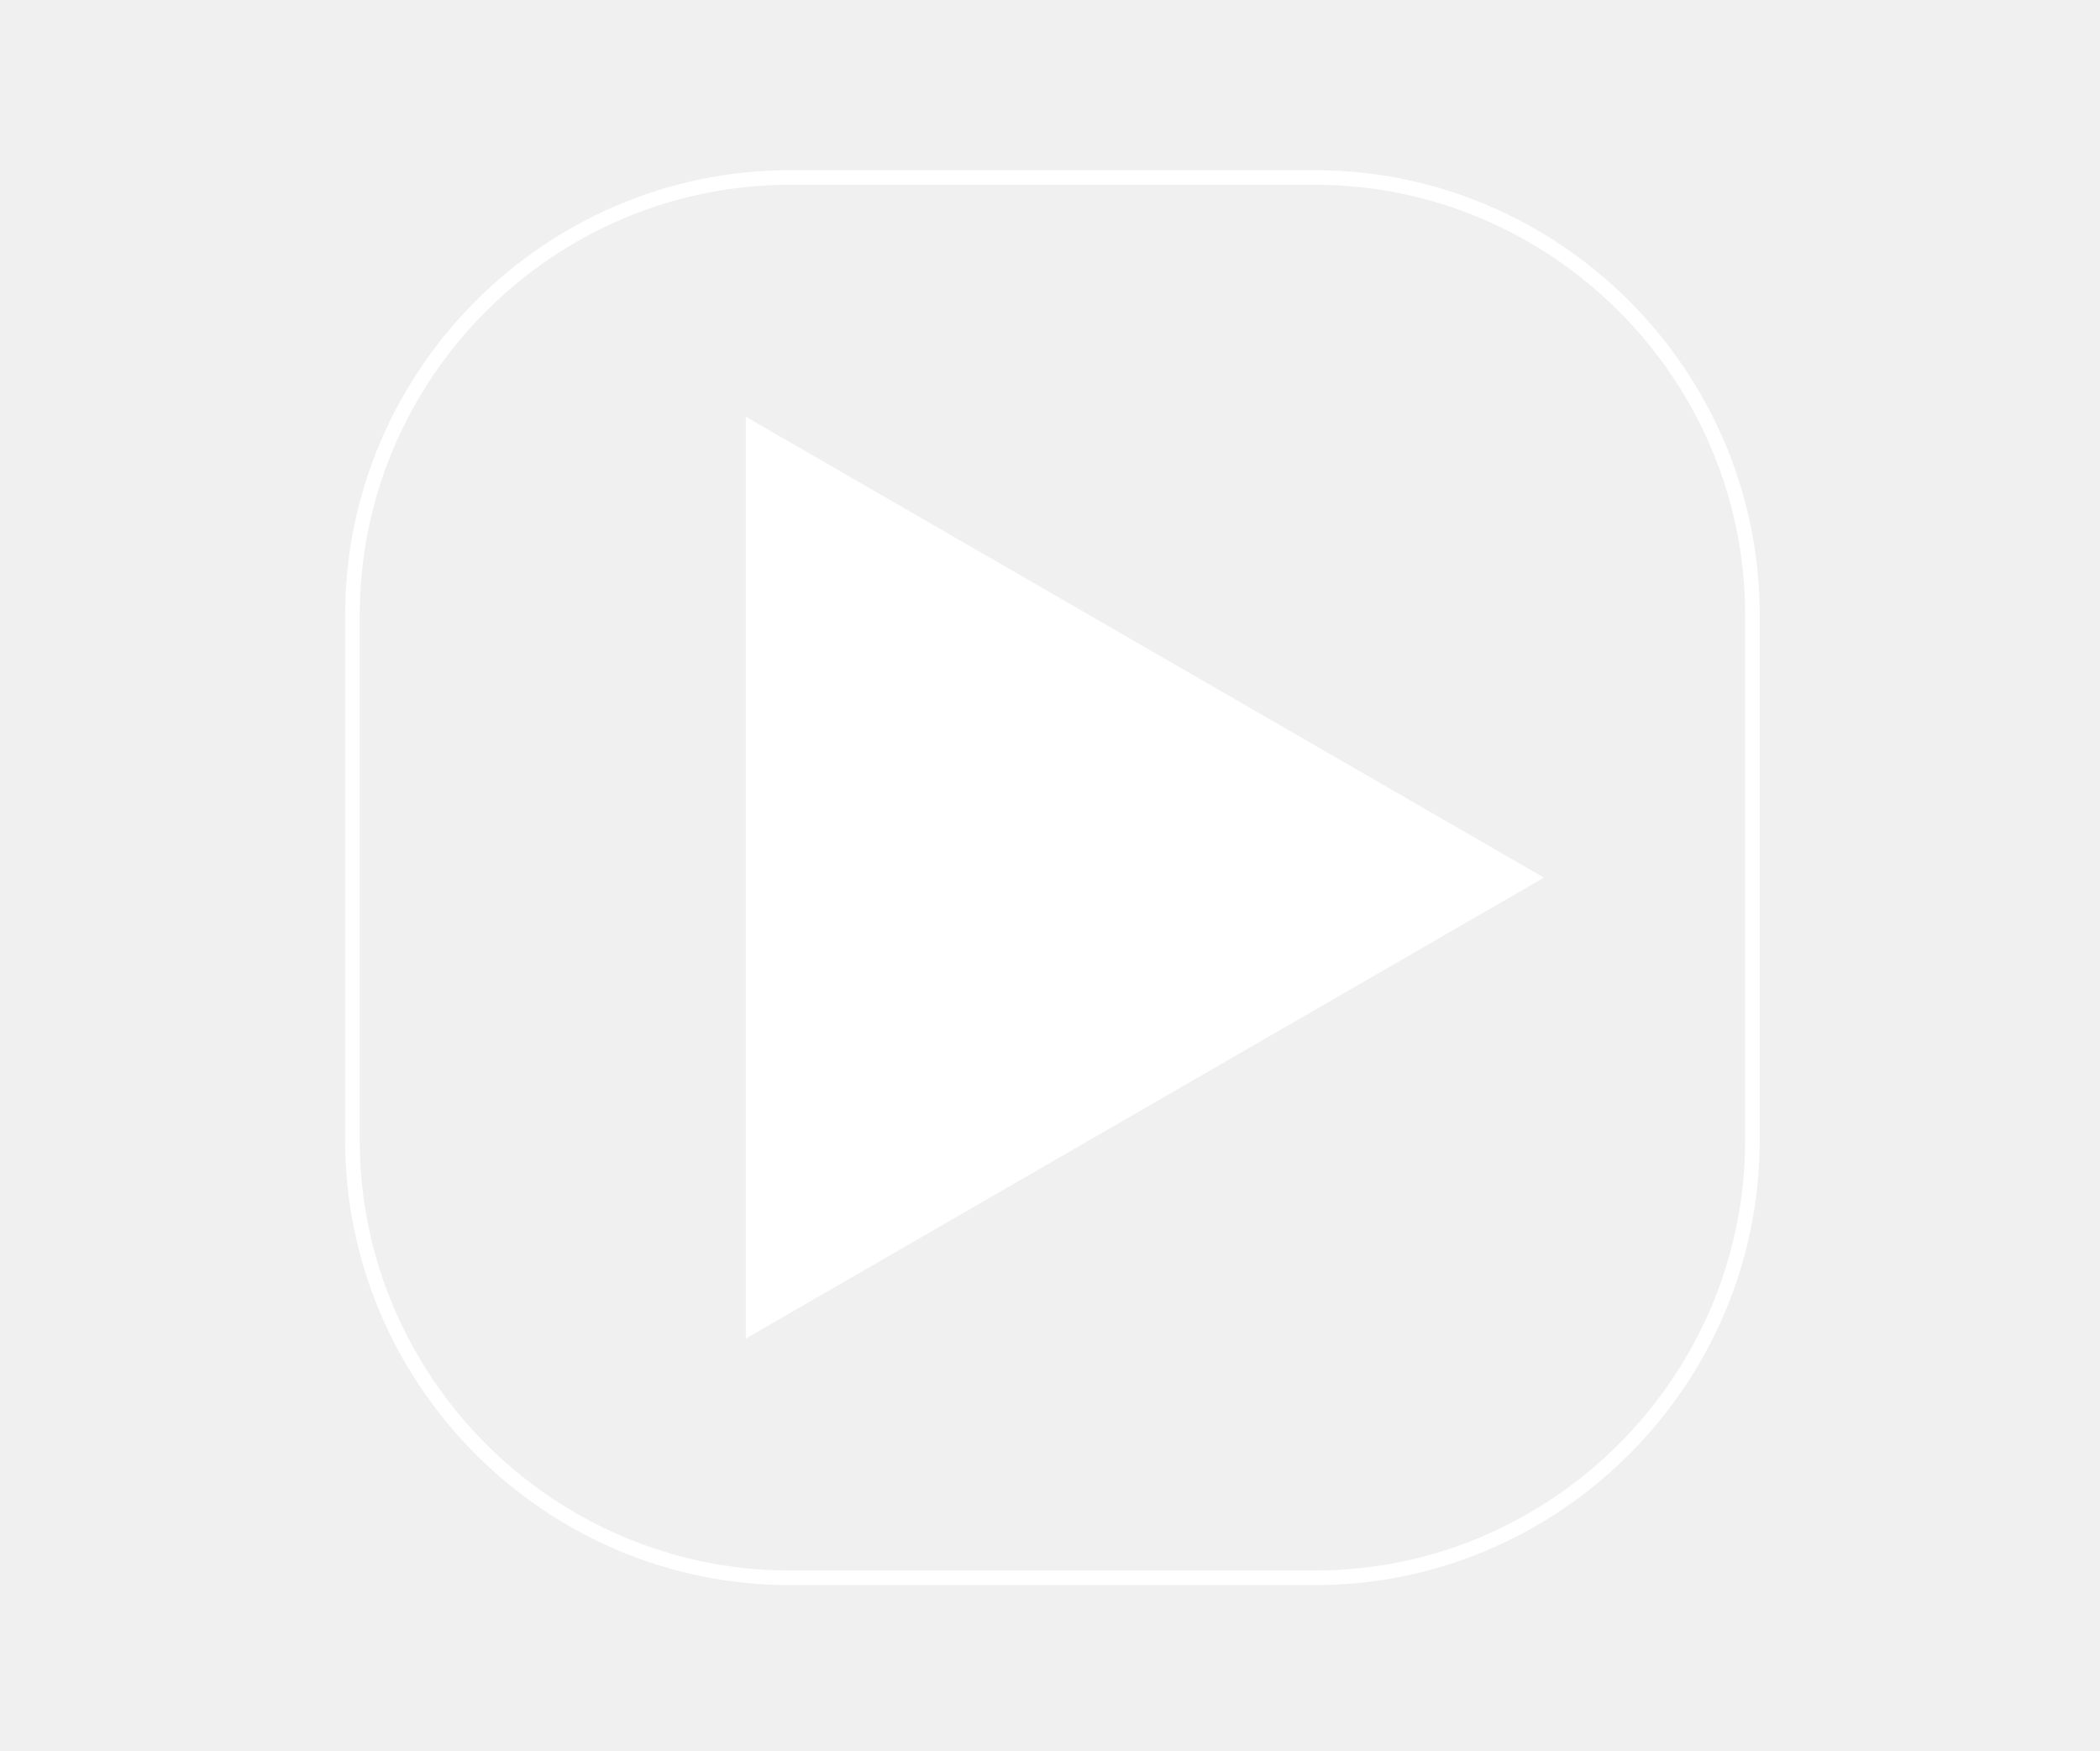
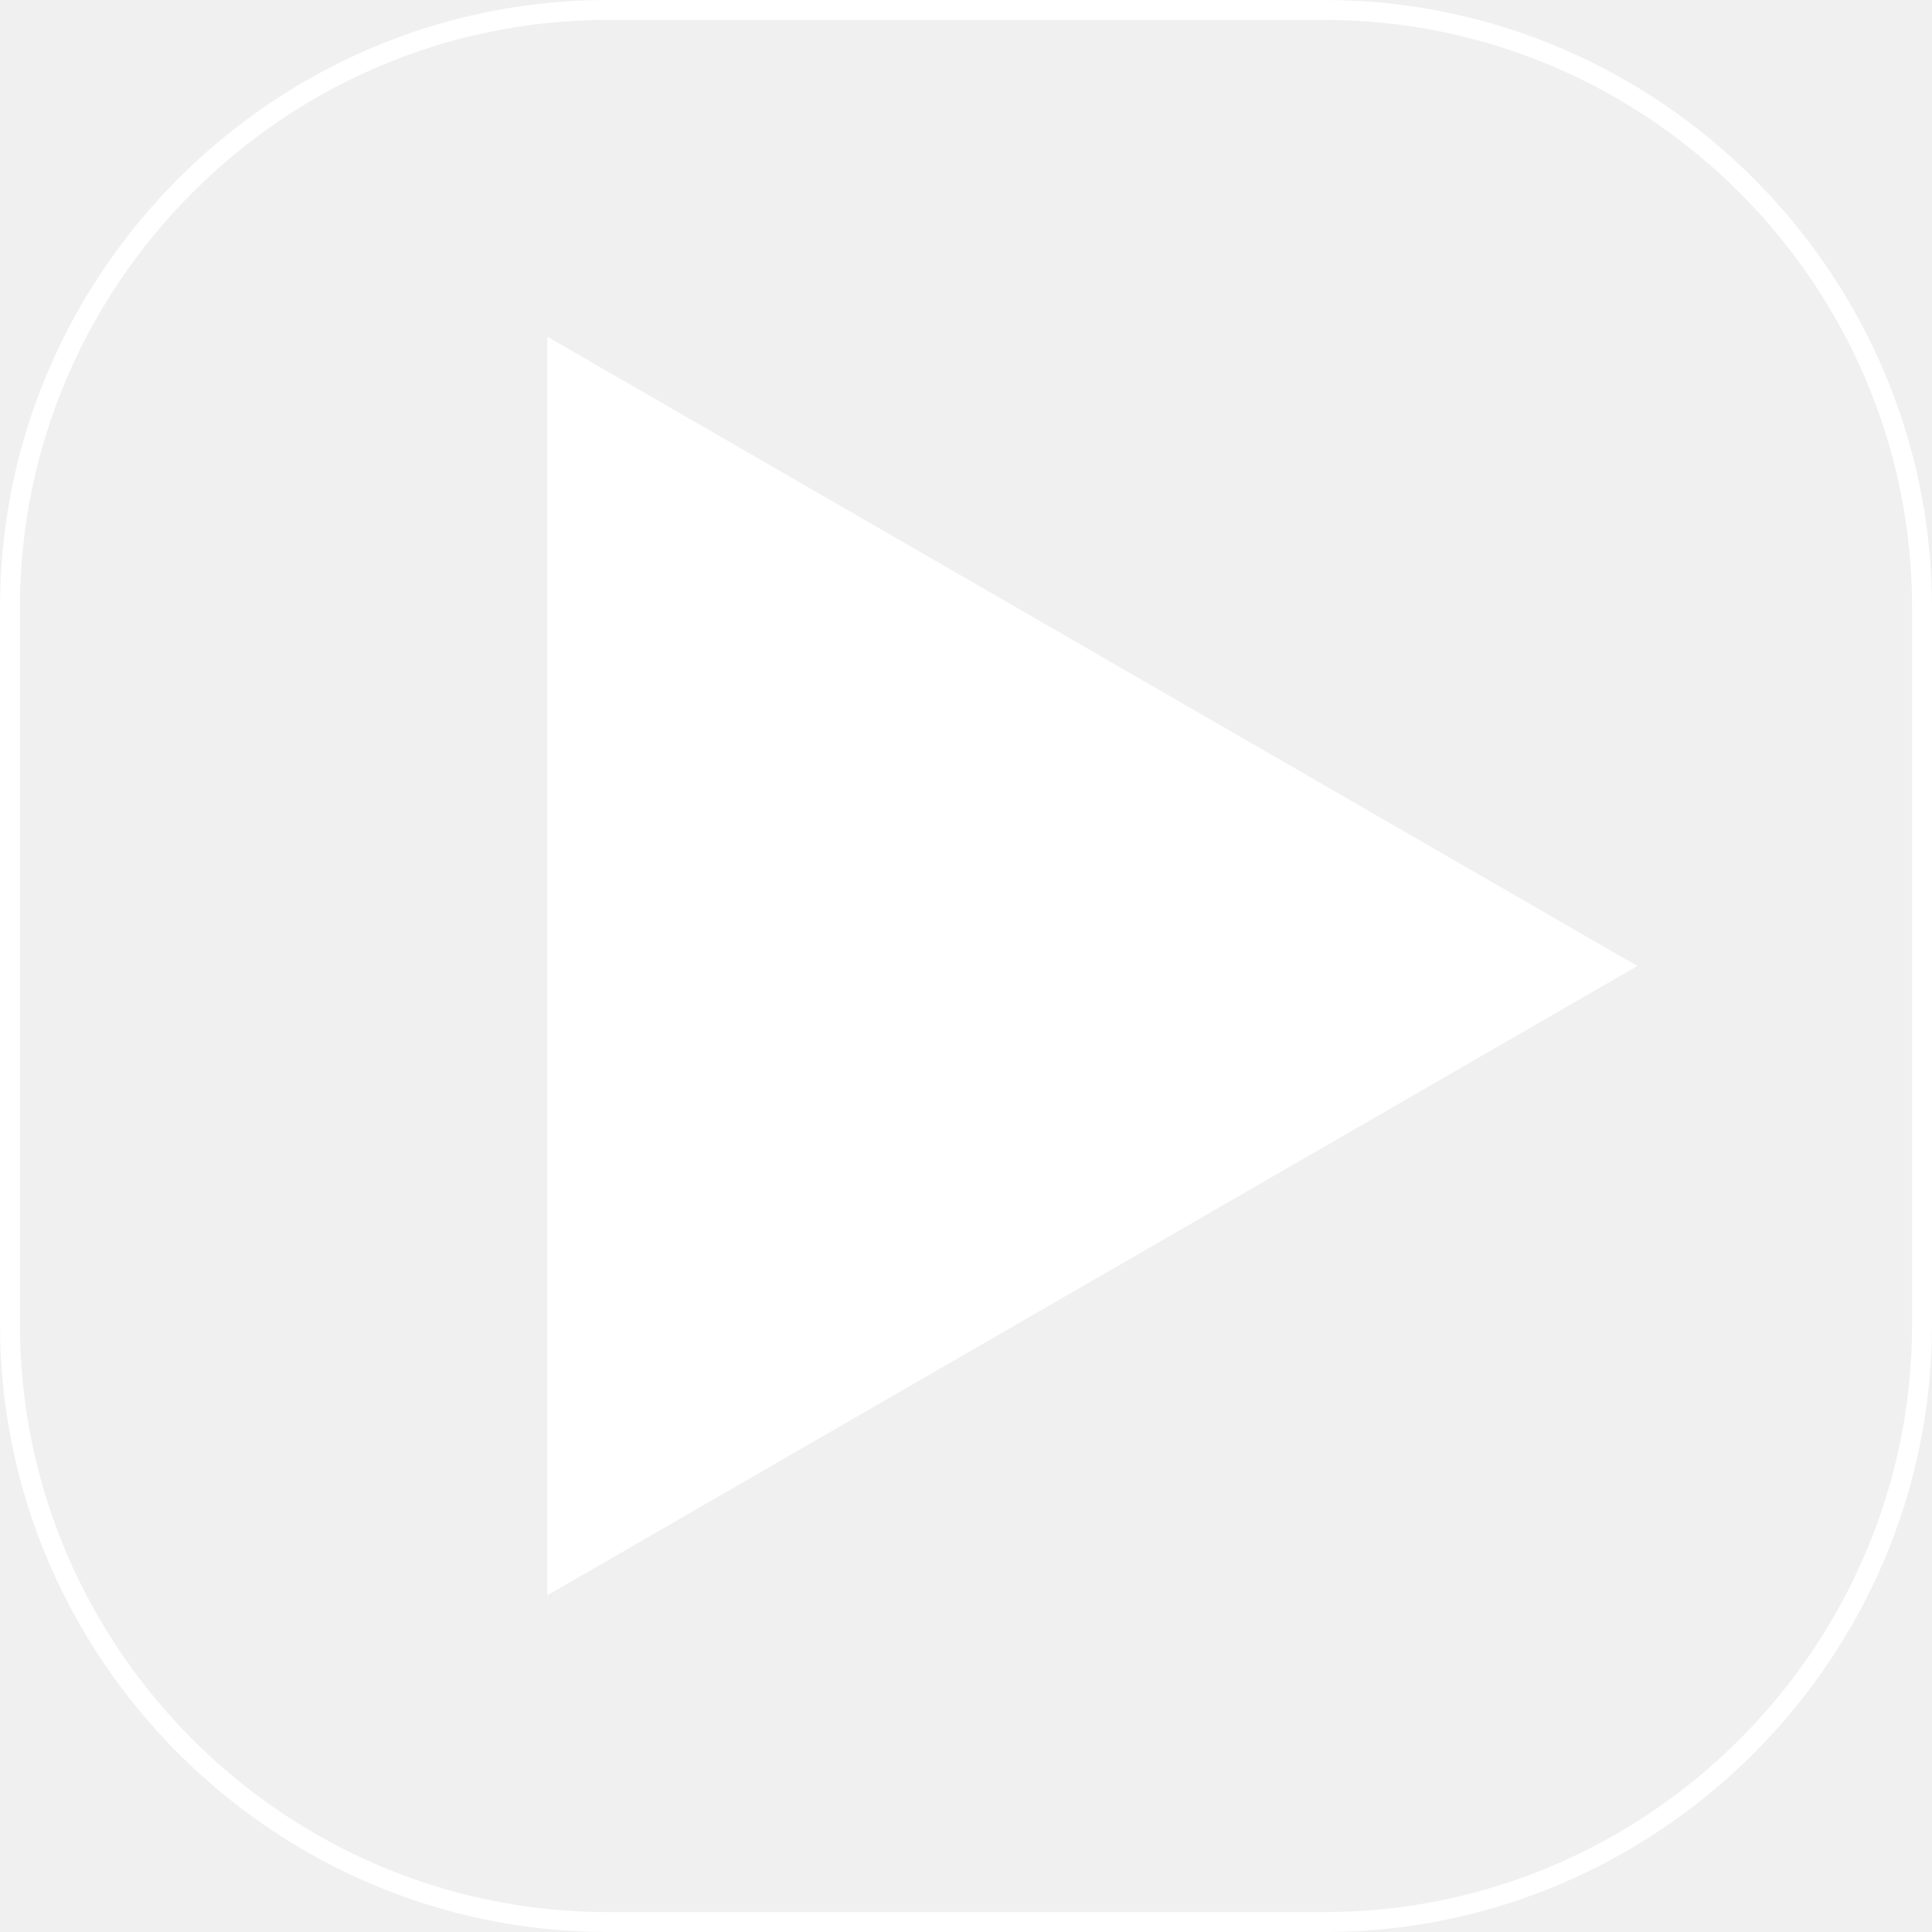
- <svg xmlns="http://www.w3.org/2000/svg" version="1.1" id="Layer_2" x="0px" y="0px" width="864px" height="720px" viewBox="0 0 864 720" enable-background="new 0 0 864 720" xml:space="preserve">
-   <g>
-     <path fill="none" stroke="#FFFFFF" stroke-width="6" stroke-miterlimit="10" d="M721,469c0,99-81,180-180,180H325   c-99,0-180-81-180-180V253c0-99,81-180,180-180h216c99,0,180,81,180,180V469z" />
-   </g>
-   <polygon fill="#FFFFFF" stroke="#FFFFFF" stroke-miterlimit="10" points="307.353,172.279 634.234,361.002 307.353,549.721 " />
+ <svg xmlns="http://www.w3.org/2000/svg" version="1.1" id="play-button" x="0px" y="0px" width="582px" height="582px" viewBox="142 70 582 582" enable-background="new 142 70 582 582" xml:space="preserve">
+   <path id="play-outline" fill="none" stroke="#FFFFFF" stroke-width="6" stroke-miterlimit="10" d="M721,469c0,99-81,180-180,180H325  c-99,0-180-81-180-180V253c0-99,81-180,180-180h216c99,0,180,81,180,180V469z" />
+   <polygon id="play-triangle" fill="#FFFFFF" stroke="#FFFFFF" stroke-miterlimit="10" points="307.353,172.279 634.234,361.002   307.353,549.721 " />
</svg>
